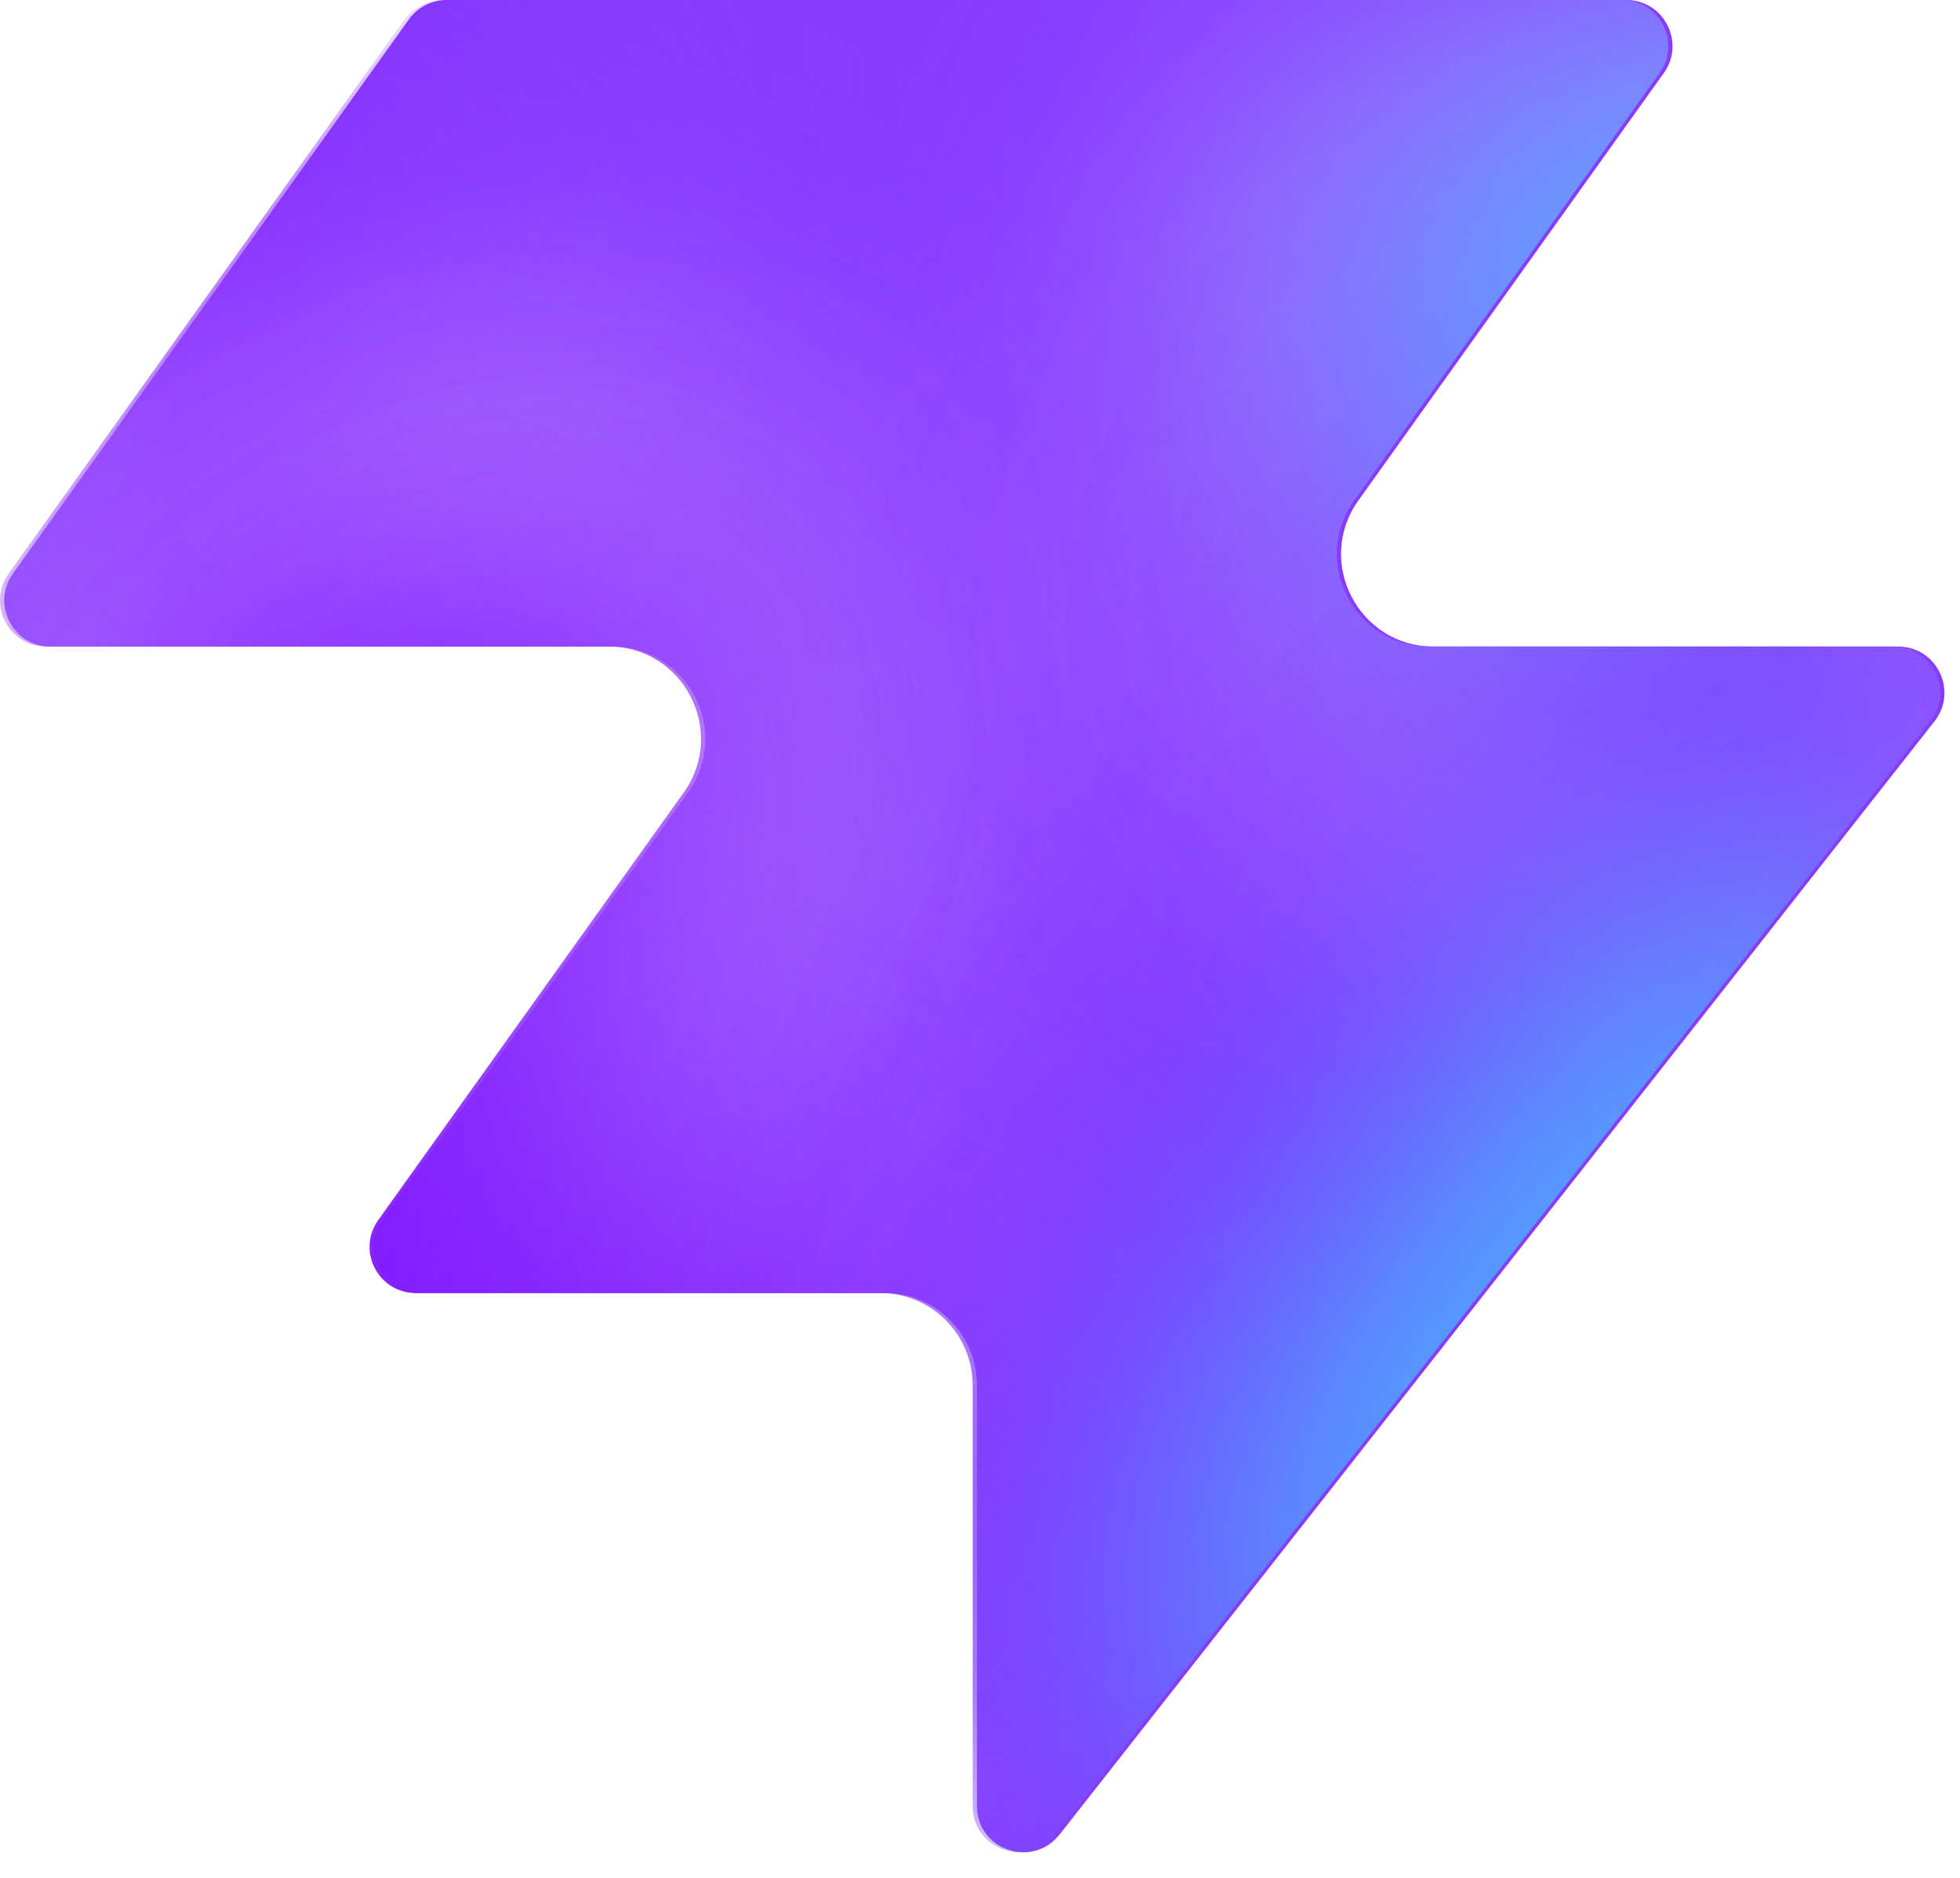
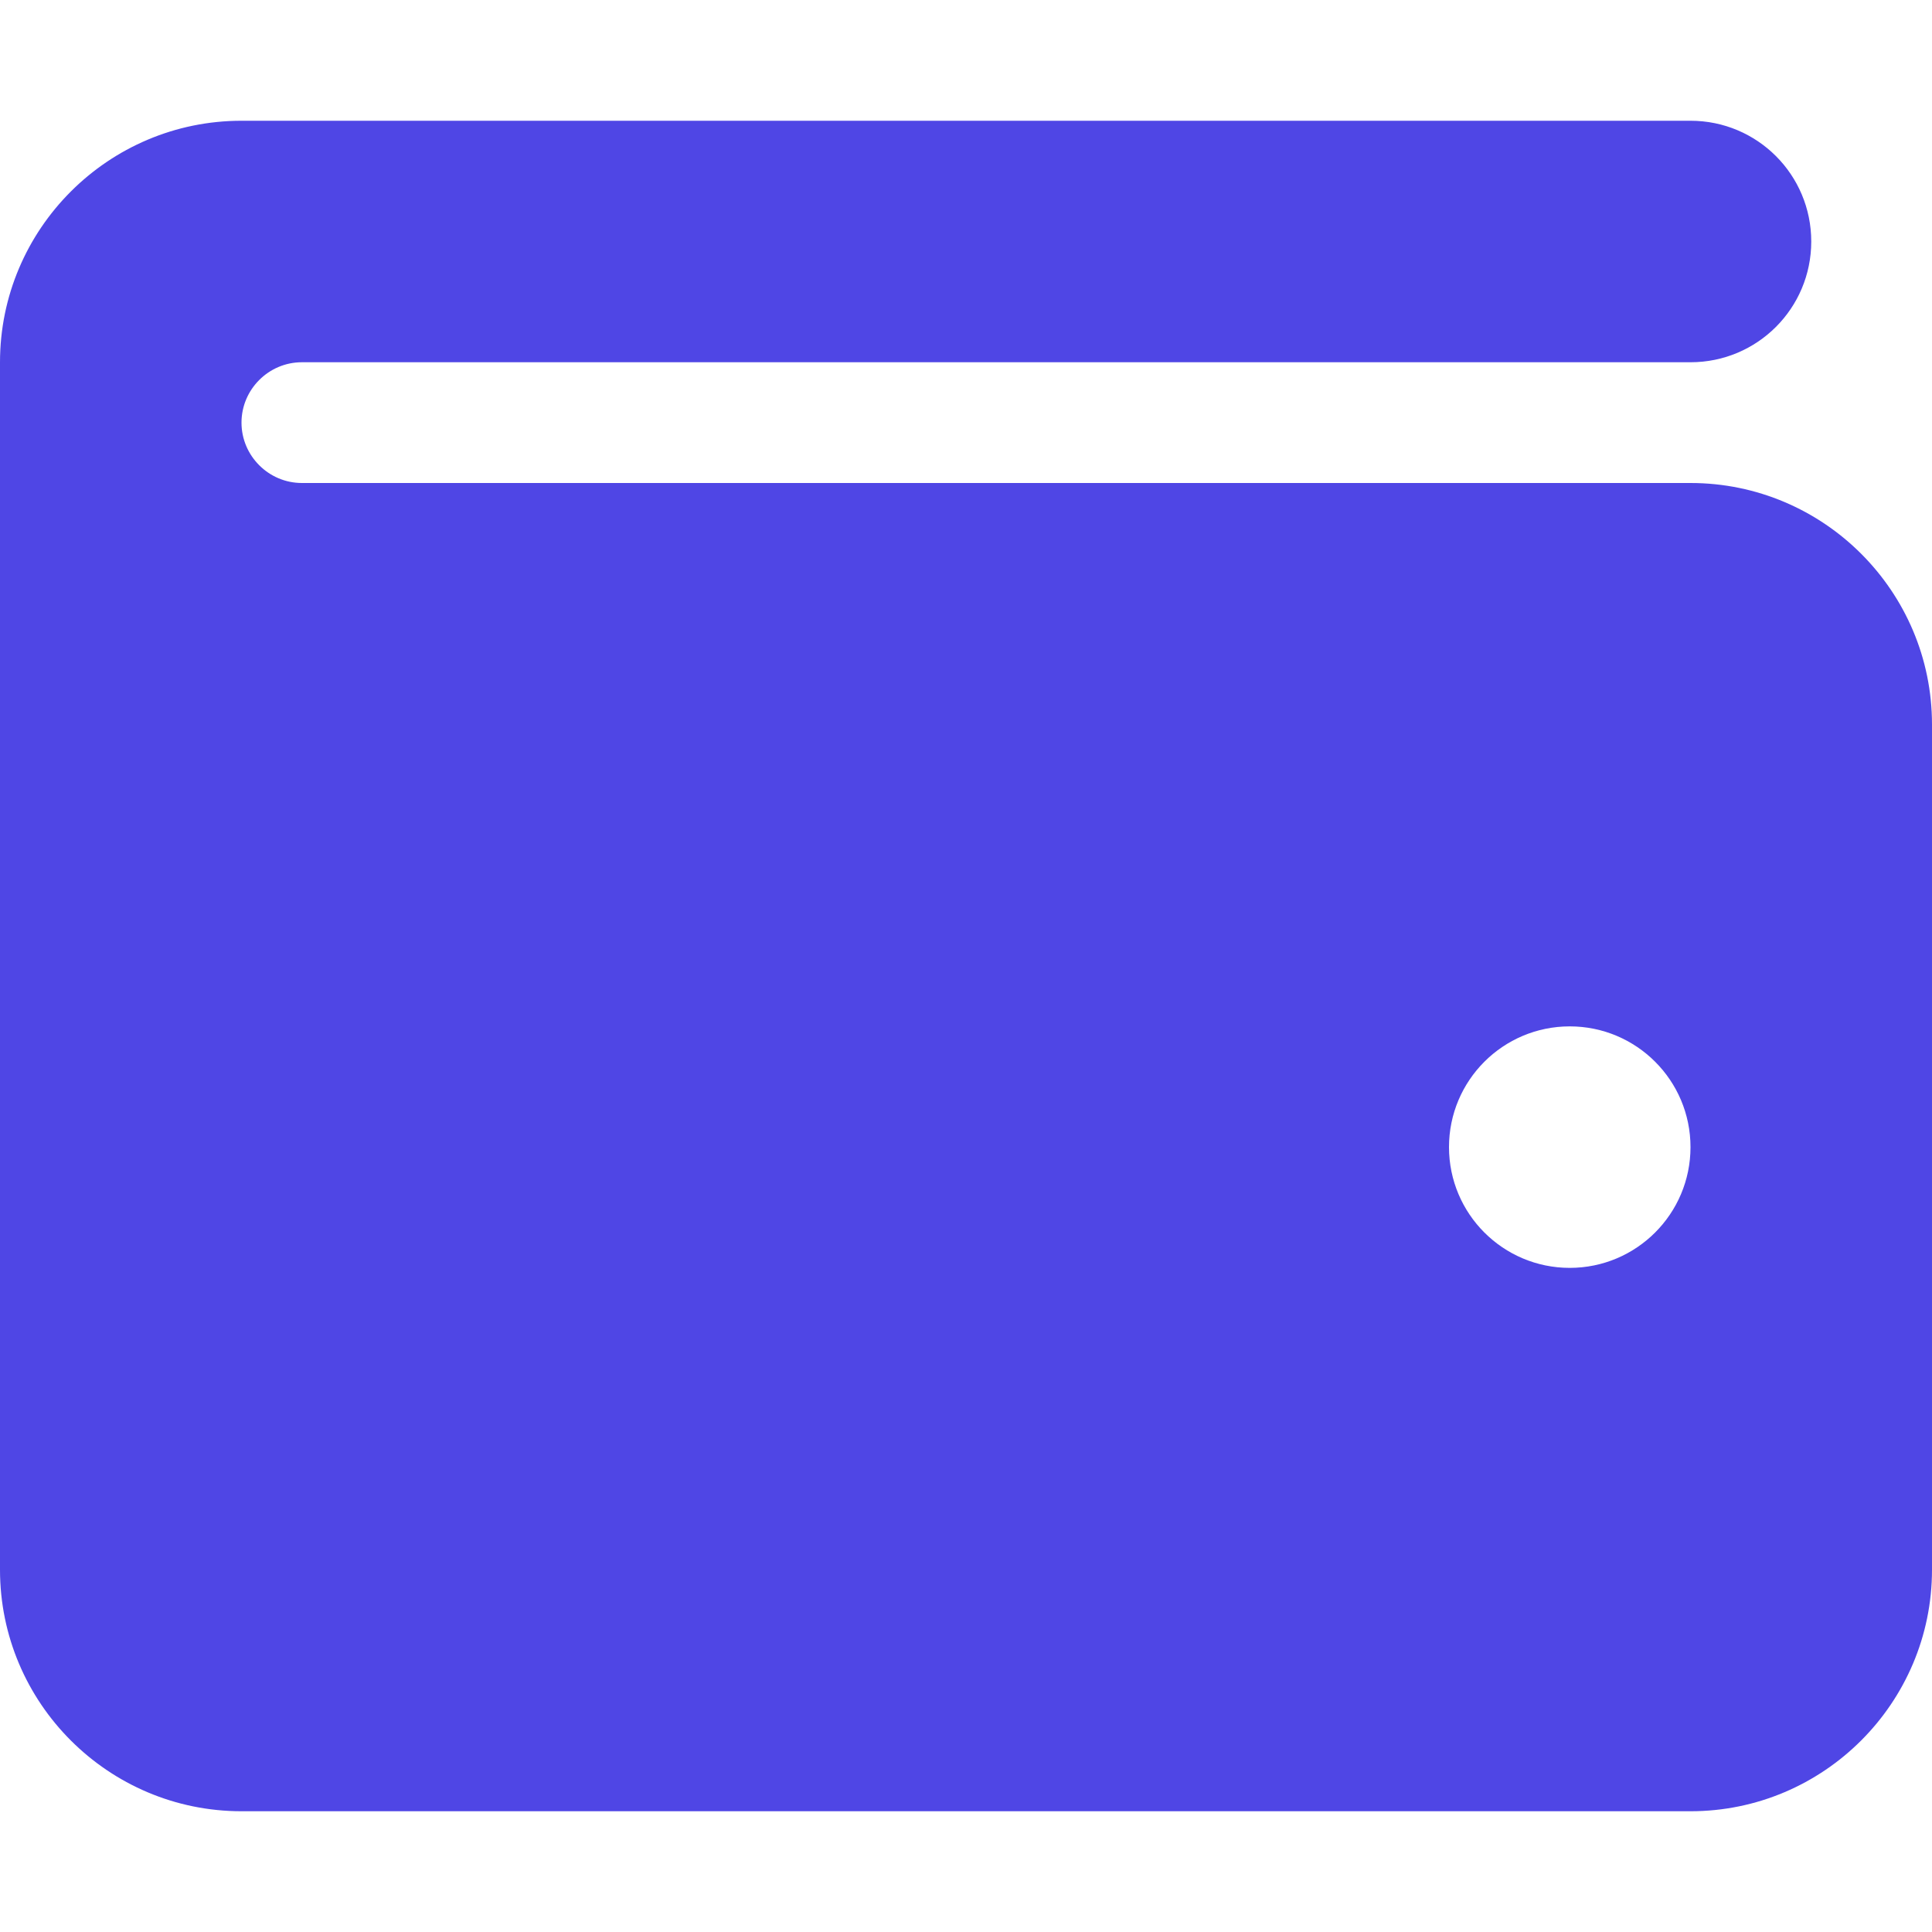
- <svg xmlns="http://www.w3.org/2000/svg" width="48" height="46" fill="none" viewBox="0 0 48 46">
-   <path fill="#863bff" d="M25.946 44.938c-.664.845-2.021.375-2.021-.698V33.937a2.26 2.26 0 0 0-2.262-2.262H10.287c-.92 0-1.456-1.04-.92-1.788l7.48-10.471c1.07-1.497 0-3.578-1.842-3.578H1.237c-.92 0-1.456-1.04-.92-1.788L10.013.474c.214-.297.556-.474.92-.474h28.894c.92 0 1.456 1.04.92 1.788l-7.48 10.471c-1.07 1.498 0 3.579 1.842 3.579h11.377c.943 0 1.473 1.088.89 1.83L25.947 44.94z" style="fill:#863bff;fill:color(display-p3 .525 .23 1);fill-opacity:1" />
-   <mask id="a" width="48" height="46" x="0" y="0" maskUnits="userSpaceOnUse" style="mask-type:alpha">
-     <path fill="#000" d="M25.842 44.938c-.664.844-2.021.375-2.021-.698V33.937a2.26 2.26 0 0 0-2.262-2.262H10.183c-.92 0-1.456-1.04-.92-1.788l7.48-10.471c1.07-1.498 0-3.579-1.842-3.579H1.133c-.92 0-1.456-1.04-.92-1.787L9.91.473c.214-.297.556-.474.92-.474h28.894c.92 0 1.456 1.04.92 1.788l-7.48 10.471c-1.07 1.498 0 3.578 1.842 3.578h11.377c.943 0 1.473 1.088.89 1.832L25.843 44.94z" style="fill:#000;fill-opacity:1" />
-   </mask>
-   <g mask="url(#a)">
-     <g filter="url(#b)">
-       <ellipse cx="5.508" cy="14.704" fill="#ede6ff" rx="5.508" ry="14.704" style="fill:#ede6ff;fill:color(display-p3 .927 .903 1);fill-opacity:1" transform="matrix(.00324 1 1 -.00324 -4.47 31.516)" />
-     </g>
-     <g filter="url(#c)">
-       <ellipse cx="10.399" cy="29.851" fill="#ede6ff" rx="10.399" ry="29.851" style="fill:#ede6ff;fill:color(display-p3 .927 .903 1);fill-opacity:1" transform="matrix(.00324 1 1 -.00324 -39.328 7.883)" />
-     </g>
-     <g filter="url(#d)">
-       <ellipse cx="5.508" cy="30.487" fill="#7e14ff" rx="5.508" ry="30.487" style="fill:#7e14ff;fill:color(display-p3 .492 .077 1);fill-opacity:1" transform="rotate(89.814 -25.913 -14.639)scale(1 -1)" />
-     </g>
-     <g filter="url(#e)">
-       <ellipse cx="5.508" cy="30.599" fill="#7e14ff" rx="5.508" ry="30.599" style="fill:#7e14ff;fill:color(display-p3 .492 .077 1);fill-opacity:1" transform="rotate(89.814 -32.644 -3.334)scale(1 -1)" />
-     </g>
-     <g filter="url(#f)">
-       <ellipse cx="5.508" cy="30.599" fill="#7e14ff" rx="5.508" ry="30.599" style="fill:#7e14ff;fill:color(display-p3 .492 .077 1);fill-opacity:1" transform="matrix(.00324 1 1 -.00324 -34.34 30.47)" />
-     </g>
-     <g filter="url(#g)">
-       <ellipse cx="14.072" cy="22.078" fill="#ede6ff" rx="14.072" ry="22.078" style="fill:#ede6ff;fill:color(display-p3 .927 .903 1);fill-opacity:1" transform="rotate(93.35 24.506 48.493)scale(-1 1)" />
-     </g>
-     <g filter="url(#h)">
-       <ellipse cx="3.47" cy="21.501" fill="#7e14ff" rx="3.47" ry="21.501" style="fill:#7e14ff;fill:color(display-p3 .492 .077 1);fill-opacity:1" transform="rotate(89.009 28.708 47.59)scale(-1 1)" />
-     </g>
-     <g filter="url(#i)">
-       <ellipse cx="3.47" cy="21.501" fill="#7e14ff" rx="3.47" ry="21.501" style="fill:#7e14ff;fill:color(display-p3 .492 .077 1);fill-opacity:1" transform="rotate(89.009 28.708 47.59)scale(-1 1)" />
-     </g>
-     <g filter="url(#j)">
-       <ellipse cx=".387" cy="8.972" fill="#7e14ff" rx="4.407" ry="29.108" style="fill:#7e14ff;fill:color(display-p3 .492 .077 1);fill-opacity:1" transform="rotate(39.51 .387 8.972)" />
-     </g>
-     <g filter="url(#k)">
-       <ellipse cx="47.523" cy="-6.092" fill="#7e14ff" rx="4.407" ry="29.108" style="fill:#7e14ff;fill:color(display-p3 .492 .077 1);fill-opacity:1" transform="rotate(37.892 47.523 -6.092)" />
-     </g>
-     <g filter="url(#l)">
-       <ellipse cx="41.412" cy="6.333" fill="#47bfff" rx="5.971" ry="9.665" style="fill:#47bfff;fill:color(display-p3 .28 .748 1);fill-opacity:1" transform="rotate(37.892 41.412 6.333)" />
-     </g>
-     <g filter="url(#m)">
-       <ellipse cx="-1.879" cy="38.332" fill="#7e14ff" rx="4.407" ry="29.108" style="fill:#7e14ff;fill:color(display-p3 .492 .077 1);fill-opacity:1" transform="rotate(37.892 -1.88 38.332)" />
-     </g>
-     <g filter="url(#n)">
-       <ellipse cx="-1.879" cy="38.332" fill="#7e14ff" rx="4.407" ry="29.108" style="fill:#7e14ff;fill:color(display-p3 .492 .077 1);fill-opacity:1" transform="rotate(37.892 -1.88 38.332)" />
-     </g>
-     <g filter="url(#o)">
-       <ellipse cx="35.651" cy="29.907" fill="#7e14ff" rx="4.407" ry="29.108" style="fill:#7e14ff;fill:color(display-p3 .492 .077 1);fill-opacity:1" transform="rotate(37.892 35.651 29.907)" />
-     </g>
-     <g filter="url(#p)">
-       <ellipse cx="38.418" cy="32.4" fill="#47bfff" rx="5.971" ry="15.297" style="fill:#47bfff;fill:color(display-p3 .28 .748 1);fill-opacity:1" transform="rotate(37.892 38.418 32.4)" />
-     </g>
-   </g>
-   <defs>
-     <filter id="b" width="60.045" height="41.654" x="-19.77" y="16.149" color-interpolation-filters="sRGB" filterUnits="userSpaceOnUse">
-       <feFlood flood-opacity="0" result="BackgroundImageFix" />
-       <feBlend in="SourceGraphic" in2="BackgroundImageFix" result="shape" />
-       <feGaussianBlur result="effect1_foregroundBlur_2002_17158" stdDeviation="7.659" />
-     </filter>
-     <filter id="c" width="90.34" height="51.437" x="-54.613" y="-7.533" color-interpolation-filters="sRGB" filterUnits="userSpaceOnUse">
-       <feFlood flood-opacity="0" result="BackgroundImageFix" />
-       <feBlend in="SourceGraphic" in2="BackgroundImageFix" result="shape" />
-       <feGaussianBlur result="effect1_foregroundBlur_2002_17158" stdDeviation="7.659" />
-     </filter>
-     <filter id="d" width="79.355" height="29.4" x="-49.64" y="2.03" color-interpolation-filters="sRGB" filterUnits="userSpaceOnUse">
-       <feFlood flood-opacity="0" result="BackgroundImageFix" />
-       <feBlend in="SourceGraphic" in2="BackgroundImageFix" result="shape" />
-       <feGaussianBlur result="effect1_foregroundBlur_2002_17158" stdDeviation="4.596" />
-     </filter>
-     <filter id="e" width="79.579" height="29.4" x="-45.045" y="20.029" color-interpolation-filters="sRGB" filterUnits="userSpaceOnUse">
-       <feFlood flood-opacity="0" result="BackgroundImageFix" />
-       <feBlend in="SourceGraphic" in2="BackgroundImageFix" result="shape" />
-       <feGaussianBlur result="effect1_foregroundBlur_2002_17158" stdDeviation="4.596" />
-     </filter>
-     <filter id="f" width="79.579" height="29.4" x="-43.513" y="21.178" color-interpolation-filters="sRGB" filterUnits="userSpaceOnUse">
-       <feFlood flood-opacity="0" result="BackgroundImageFix" />
-       <feBlend in="SourceGraphic" in2="BackgroundImageFix" result="shape" />
-       <feGaussianBlur result="effect1_foregroundBlur_2002_17158" stdDeviation="4.596" />
-     </filter>
-     <filter id="g" width="74.749" height="58.852" x="15.756" y="-17.901" color-interpolation-filters="sRGB" filterUnits="userSpaceOnUse">
-       <feFlood flood-opacity="0" result="BackgroundImageFix" />
-       <feBlend in="SourceGraphic" in2="BackgroundImageFix" result="shape" />
-       <feGaussianBlur result="effect1_foregroundBlur_2002_17158" stdDeviation="7.659" />
-     </filter>
-     <filter id="h" width="61.377" height="25.362" x="23.548" y="2.284" color-interpolation-filters="sRGB" filterUnits="userSpaceOnUse">
-       <feFlood flood-opacity="0" result="BackgroundImageFix" />
-       <feBlend in="SourceGraphic" in2="BackgroundImageFix" result="shape" />
-       <feGaussianBlur result="effect1_foregroundBlur_2002_17158" stdDeviation="4.596" />
-     </filter>
-     <filter id="i" width="61.377" height="25.362" x="23.548" y="2.284" color-interpolation-filters="sRGB" filterUnits="userSpaceOnUse">
-       <feFlood flood-opacity="0" result="BackgroundImageFix" />
-       <feBlend in="SourceGraphic" in2="BackgroundImageFix" result="shape" />
-       <feGaussianBlur result="effect1_foregroundBlur_2002_17158" stdDeviation="4.596" />
-     </filter>
-     <filter id="j" width="56.045" height="63.649" x="-27.636" y="-22.853" color-interpolation-filters="sRGB" filterUnits="userSpaceOnUse">
-       <feFlood flood-opacity="0" result="BackgroundImageFix" />
-       <feBlend in="SourceGraphic" in2="BackgroundImageFix" result="shape" />
-       <feGaussianBlur result="effect1_foregroundBlur_2002_17158" stdDeviation="4.596" />
-     </filter>
-     <filter id="k" width="54.814" height="64.646" x="20.116" y="-38.415" color-interpolation-filters="sRGB" filterUnits="userSpaceOnUse">
-       <feFlood flood-opacity="0" result="BackgroundImageFix" />
-       <feBlend in="SourceGraphic" in2="BackgroundImageFix" result="shape" />
-       <feGaussianBlur result="effect1_foregroundBlur_2002_17158" stdDeviation="4.596" />
-     </filter>
-     <filter id="l" width="33.541" height="35.313" x="24.641" y="-11.323" color-interpolation-filters="sRGB" filterUnits="userSpaceOnUse">
-       <feFlood flood-opacity="0" result="BackgroundImageFix" />
-       <feBlend in="SourceGraphic" in2="BackgroundImageFix" result="shape" />
-       <feGaussianBlur result="effect1_foregroundBlur_2002_17158" stdDeviation="4.596" />
-     </filter>
-     <filter id="m" width="54.814" height="64.646" x="-29.286" y="6.009" color-interpolation-filters="sRGB" filterUnits="userSpaceOnUse">
-       <feFlood flood-opacity="0" result="BackgroundImageFix" />
-       <feBlend in="SourceGraphic" in2="BackgroundImageFix" result="shape" />
-       <feGaussianBlur result="effect1_foregroundBlur_2002_17158" stdDeviation="4.596" />
-     </filter>
-     <filter id="n" width="54.814" height="64.646" x="-29.286" y="6.009" color-interpolation-filters="sRGB" filterUnits="userSpaceOnUse">
-       <feFlood flood-opacity="0" result="BackgroundImageFix" />
-       <feBlend in="SourceGraphic" in2="BackgroundImageFix" result="shape" />
-       <feGaussianBlur result="effect1_foregroundBlur_2002_17158" stdDeviation="4.596" />
-     </filter>
-     <filter id="o" width="54.814" height="64.646" x="8.244" y="-2.416" color-interpolation-filters="sRGB" filterUnits="userSpaceOnUse">
-       <feFlood flood-opacity="0" result="BackgroundImageFix" />
-       <feBlend in="SourceGraphic" in2="BackgroundImageFix" result="shape" />
-       <feGaussianBlur result="effect1_foregroundBlur_2002_17158" stdDeviation="4.596" />
-     </filter>
-     <filter id="p" width="39.409" height="43.623" x="18.713" y="10.588" color-interpolation-filters="sRGB" filterUnits="userSpaceOnUse">
-       <feFlood flood-opacity="0" result="BackgroundImageFix" />
-       <feBlend in="SourceGraphic" in2="BackgroundImageFix" result="shape" />
-       <feGaussianBlur result="effect1_foregroundBlur_2002_17158" stdDeviation="4.596" />
-     </filter>
-   </defs>
+ <svg xmlns="http://www.w3.org/2000/svg" viewBox="0 0 512 512">
+   <path fill="#4f46e5" d="M64 32C28.7 32 0 60.7 0 96V416c0 35.3 28.7 64 64 64H448c35.3 0 64-28.7 64-64V192c0-35.3-28.7-64-64-64H80c-8.8 0-16-7.2-16-16s7.2-16 16-16H448c17.7 0 32-14.3 32-32s-14.3-32-32-32H64zM416 272a32 32 0 1 1 0 64 32 32 0 1 1 0-64z" />
</svg>
